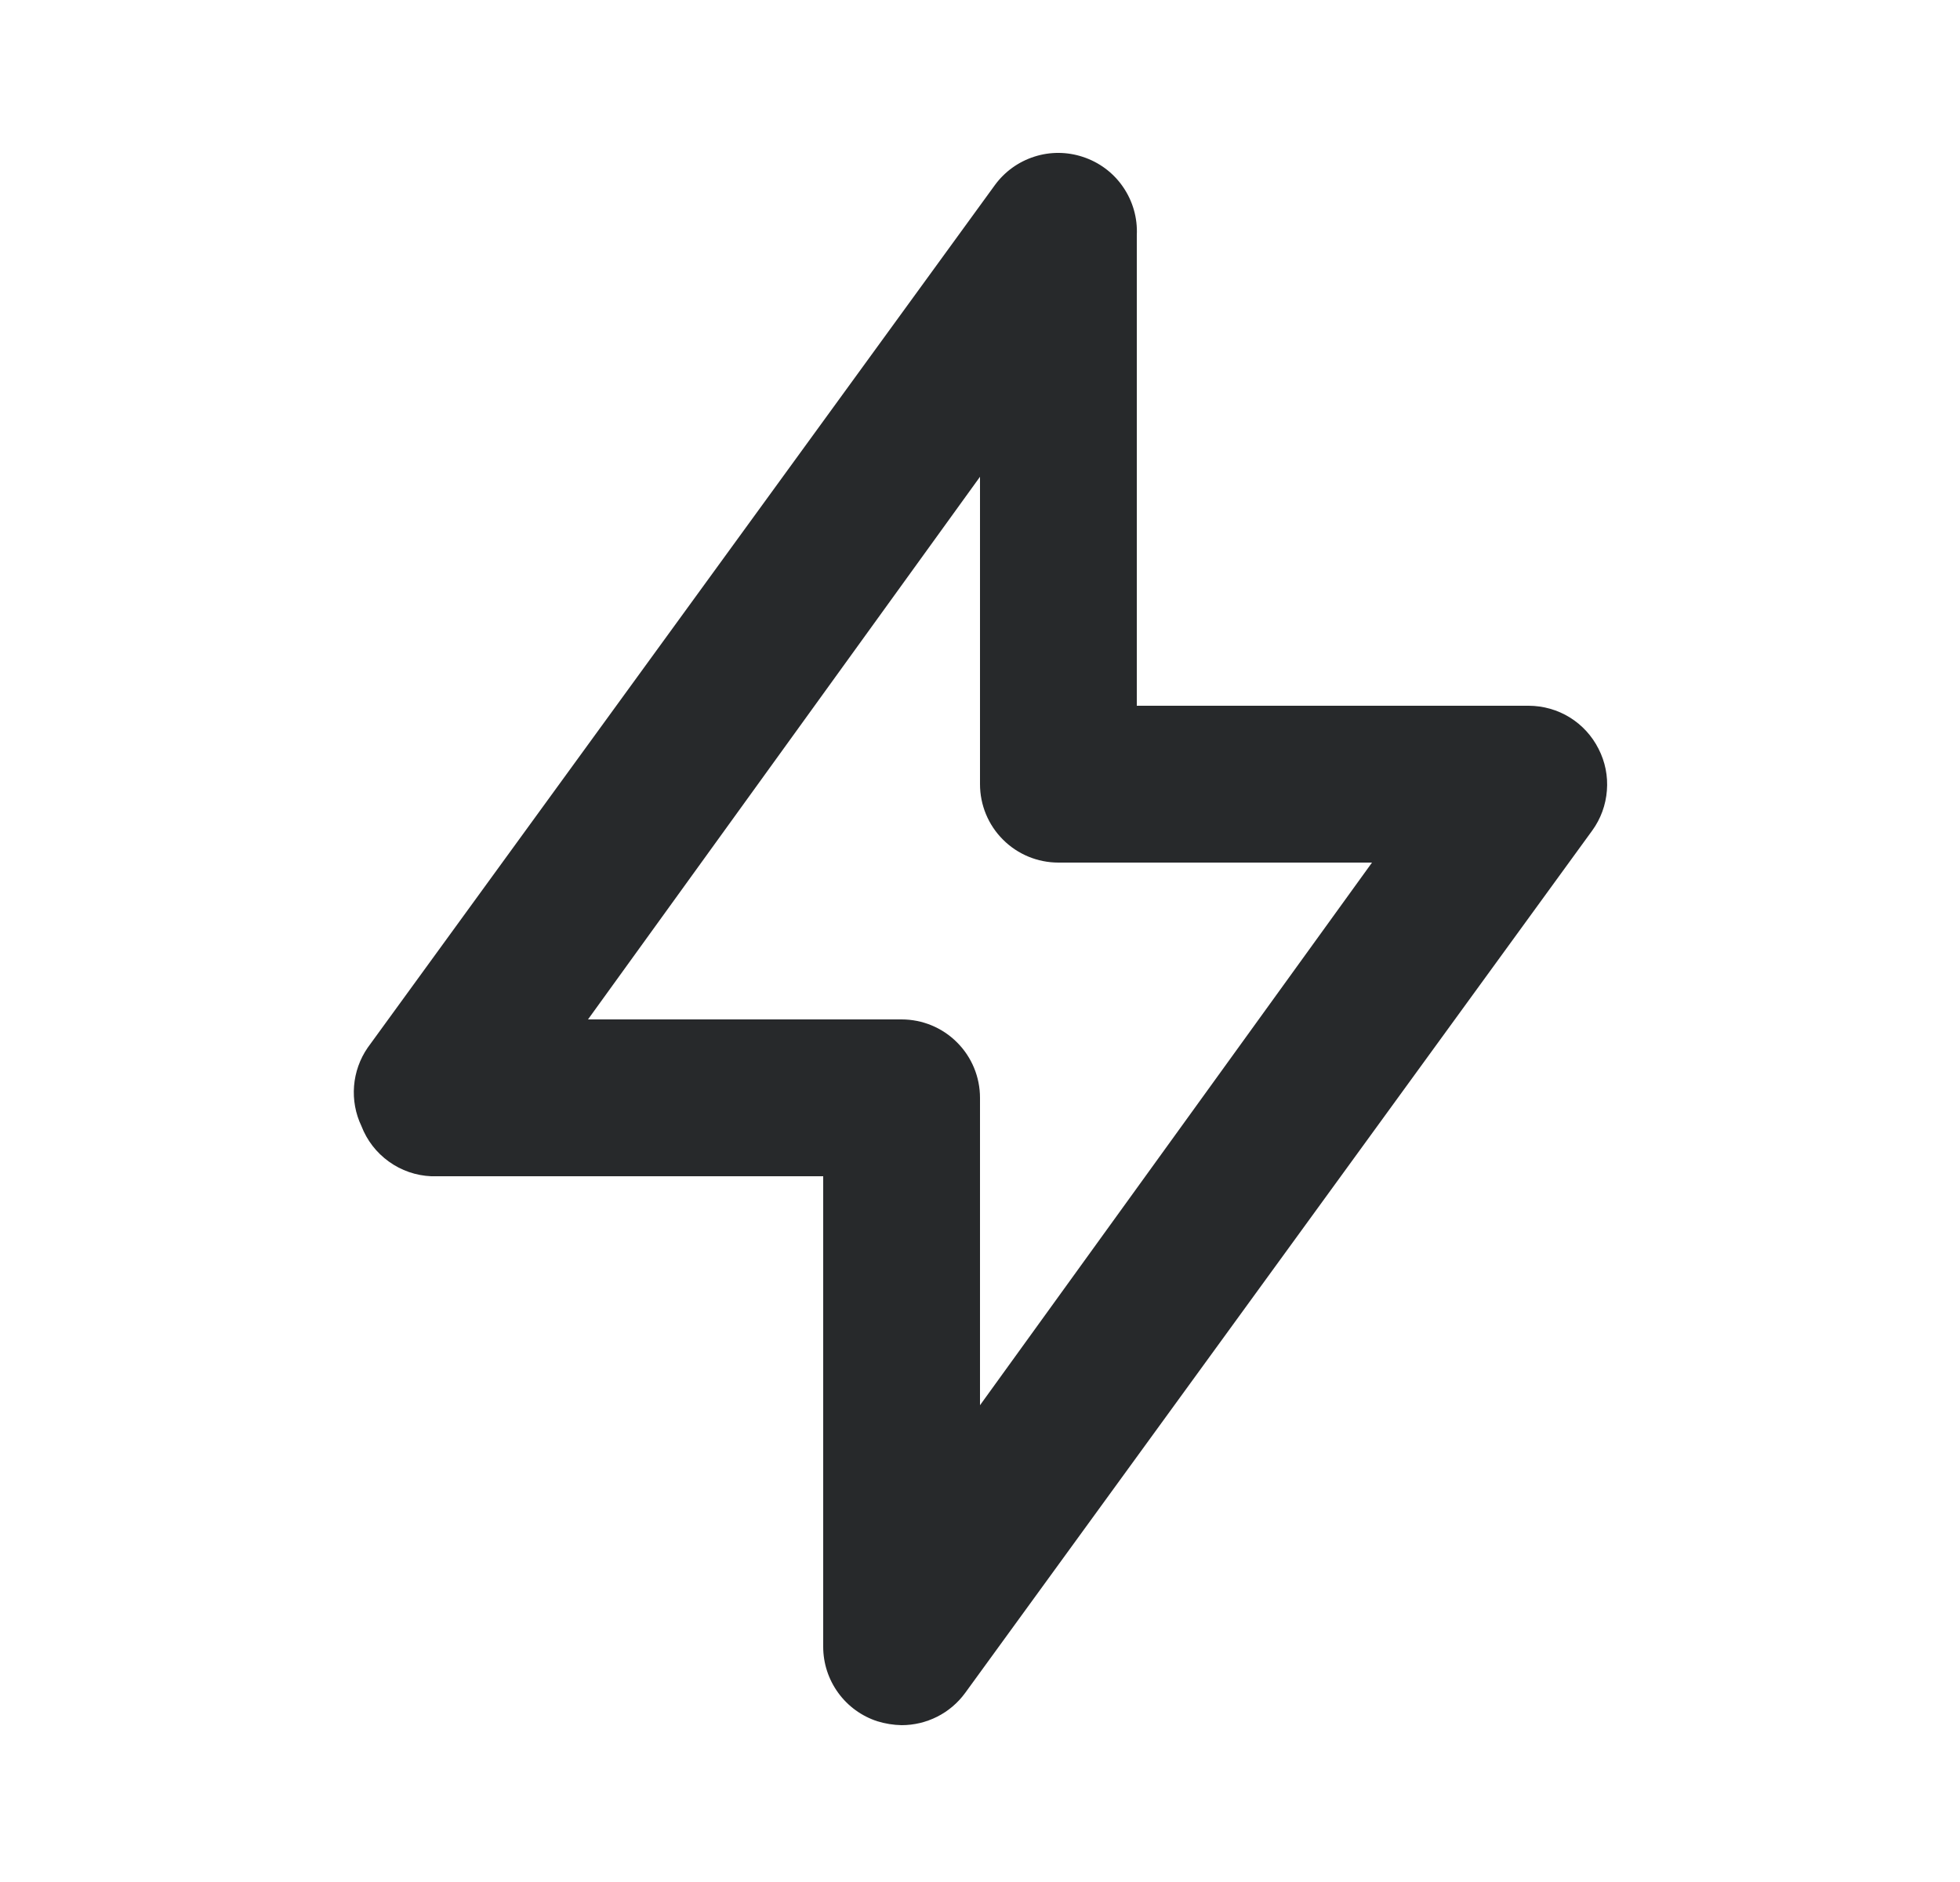
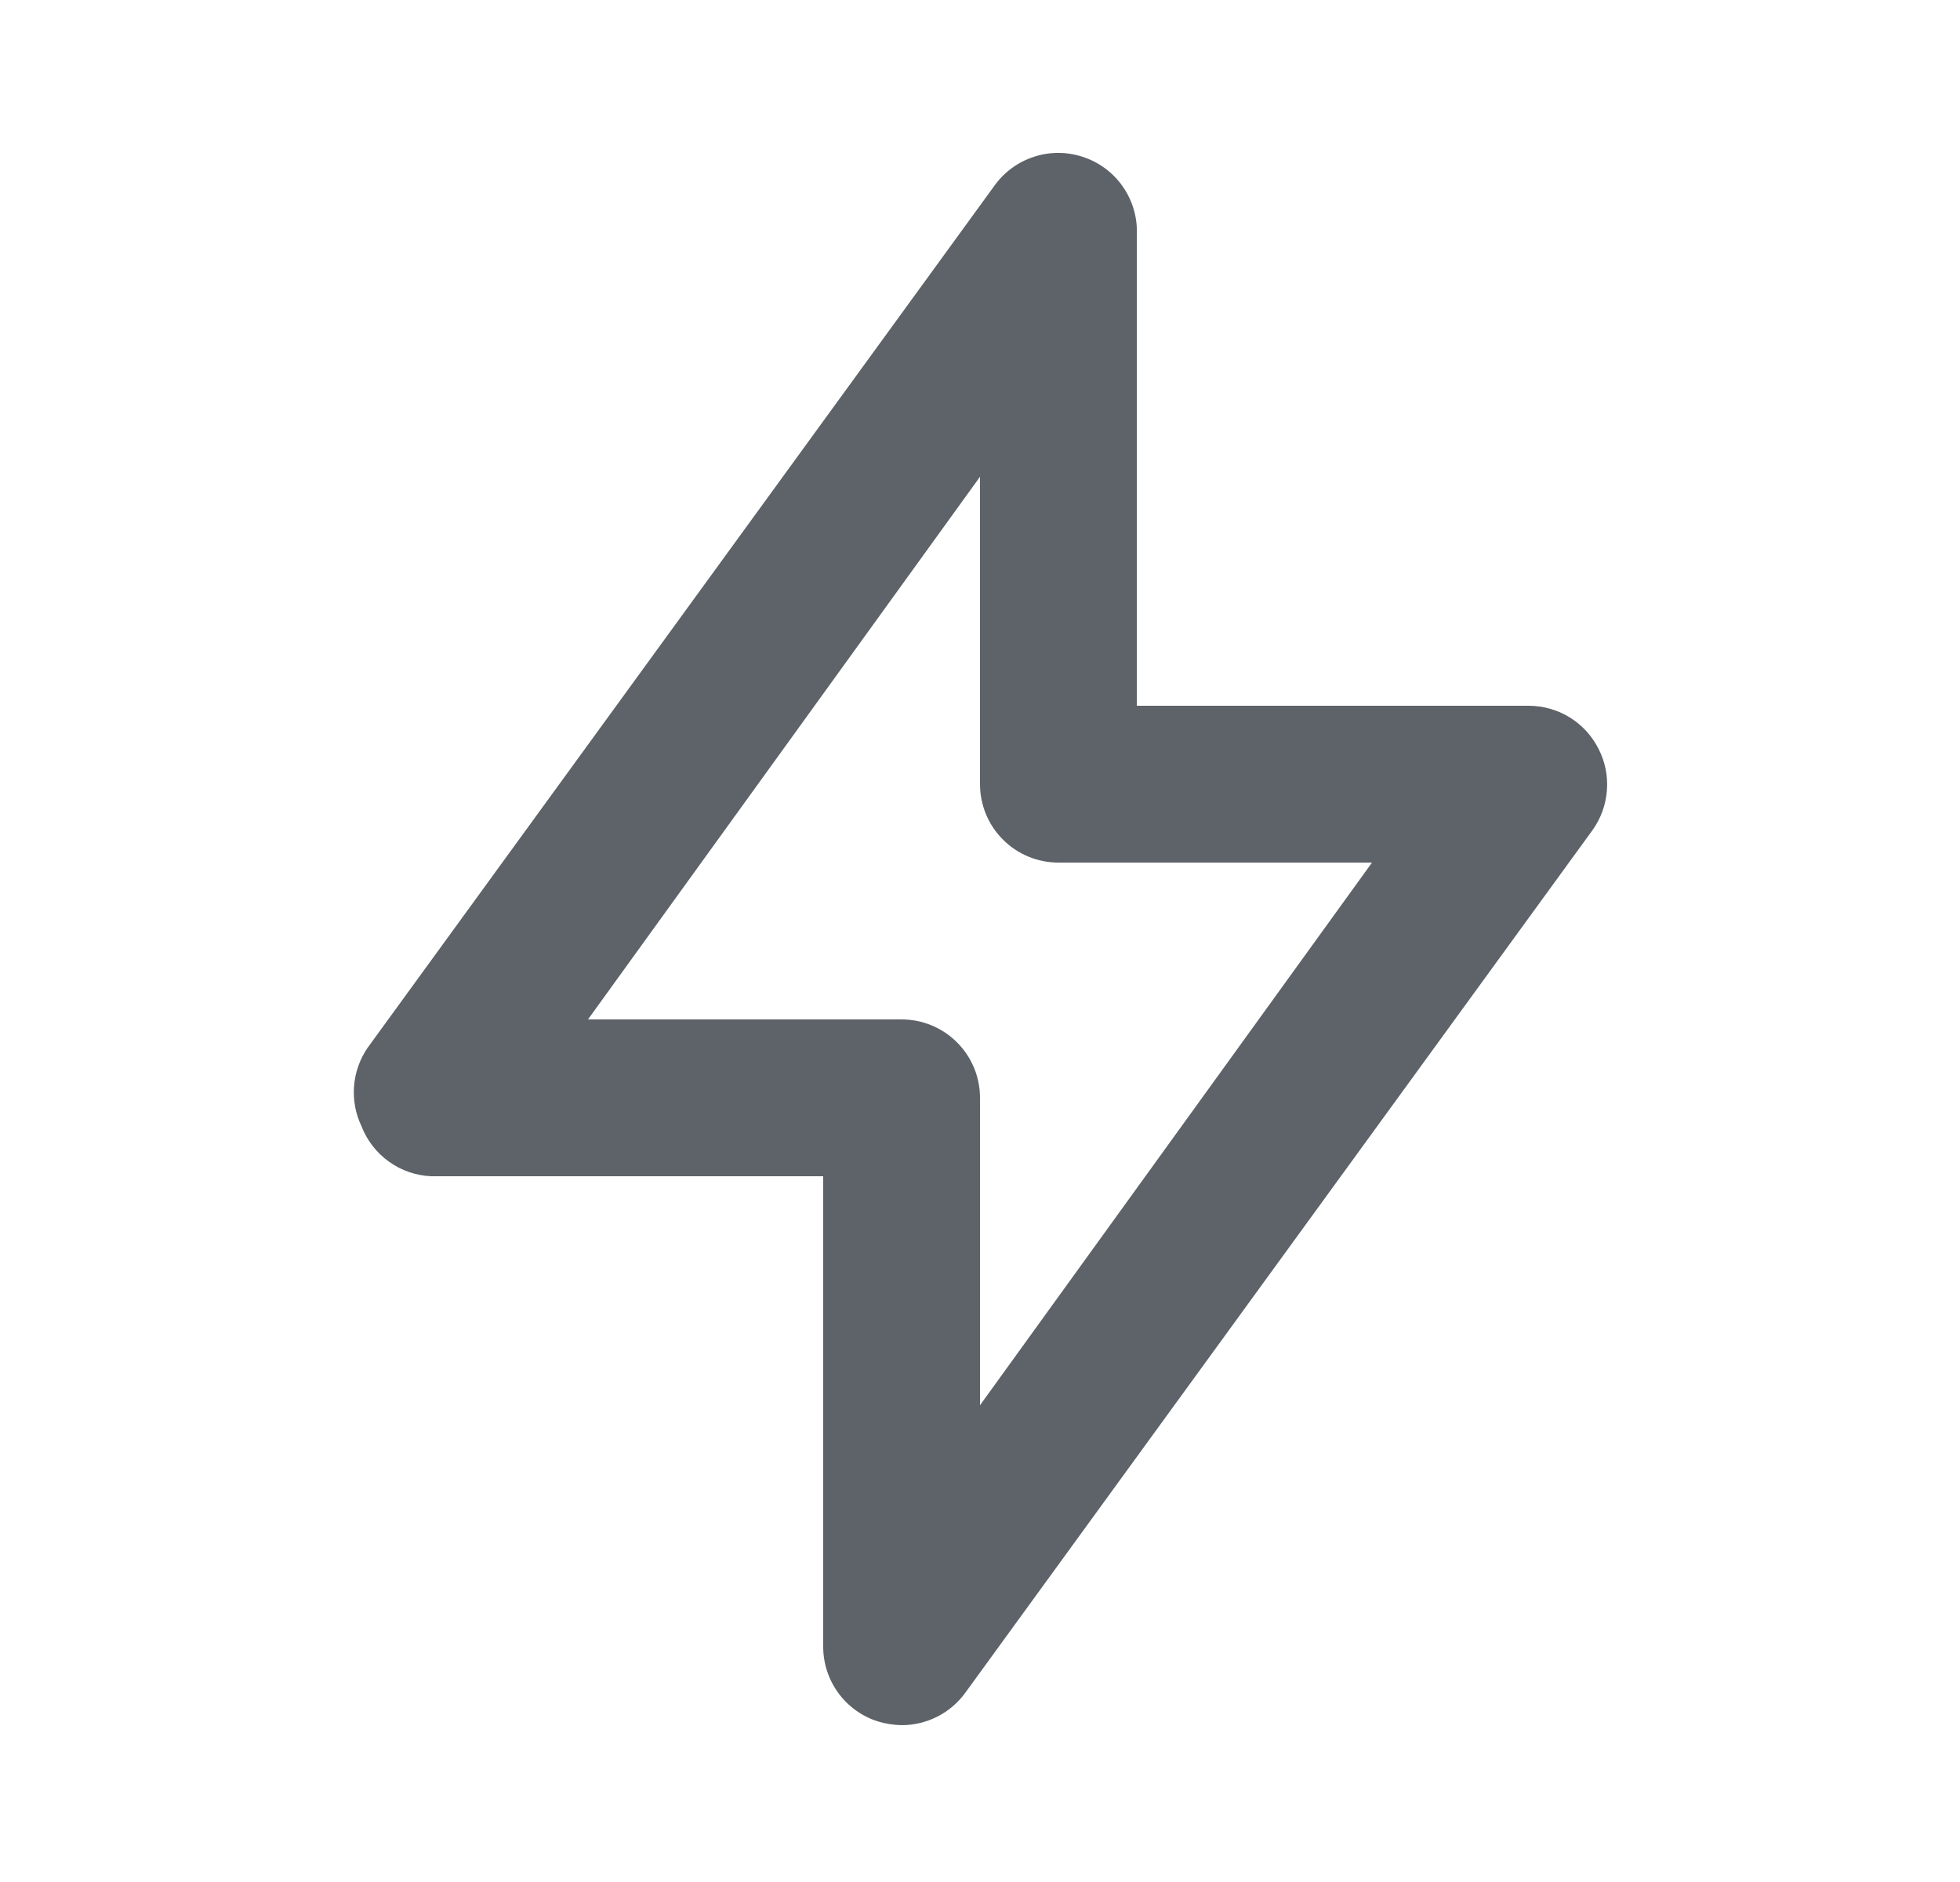
<svg xmlns="http://www.w3.org/2000/svg" width="25" height="24" viewBox="0 0 25 24" fill="none">
-   <g id="u:bolt-alt">
-     <path id="Vector" d="M20.39 9.55C20.307 9.385 20.18 9.246 20.023 9.149C19.866 9.052 19.685 9.001 19.5 9H14.5V3C14.511 2.781 14.449 2.564 14.324 2.383C14.2 2.202 14.019 2.068 13.81 2C13.609 1.934 13.393 1.933 13.192 1.998C12.99 2.063 12.815 2.189 12.69 2.36L4.69 13.36C4.59 13.505 4.53 13.674 4.516 13.849C4.502 14.025 4.534 14.201 4.61 14.36C4.68 14.542 4.801 14.699 4.96 14.813C5.118 14.927 5.306 14.992 5.5 15H10.5V21C10.5 21.211 10.567 21.416 10.691 21.587C10.815 21.758 10.99 21.885 11.19 21.95C11.291 21.981 11.395 21.998 11.5 22C11.658 22 11.813 21.963 11.954 21.892C12.095 21.821 12.217 21.717 12.31 21.59L20.31 10.59C20.418 10.441 20.482 10.265 20.496 10.081C20.511 9.898 20.474 9.714 20.39 9.55ZM12.5 17.92V14C12.5 13.735 12.395 13.48 12.207 13.293C12.02 13.105 11.765 13 11.5 13H7.5L12.5 6.08V10C12.5 10.265 12.605 10.52 12.793 10.707C12.98 10.895 13.235 11 13.5 11H17.5L12.5 17.92Z" fill="#27292B" />
-   </g>
+   <path d="M20.39 9.55C20.307 9.385 20.18 9.246 20.023 9.149C19.866 9.052 19.685 9.001 19.5 9H14.5V3C14.511 2.781 14.449 2.564 14.324 2.383C14.2 2.202 14.019 2.068 13.81 2C13.609 1.934 13.393 1.933 13.192 1.998C12.99 2.063 12.815 2.189 12.69 2.36L4.69 13.36C4.59 13.505 4.53 13.674 4.516 13.849C4.502 14.025 4.534 14.201 4.61 14.36C4.68 14.542 4.801 14.699 4.96 14.813C5.118 14.927 5.306 14.992 5.5 15H10.5V21C10.5 21.211 10.567 21.416 10.691 21.587C10.815 21.758 10.99 21.885 11.19 21.95C11.291 21.981 11.395 21.998 11.5 22C11.658 22 11.813 21.963 11.954 21.892C12.095 21.821 12.217 21.717 12.31 21.59L20.31 10.59C20.418 10.441 20.482 10.265 20.496 10.081C20.511 9.898 20.474 9.714 20.39 9.55ZM12.5 17.92V14C12.5 13.735 12.395 13.48 12.207 13.293C12.02 13.105 11.765 13 11.5 13H7.5L12.5 6.08V10C12.5 10.265 12.605 10.52 12.793 10.707C12.98 10.895 13.235 11 13.5 11H17.5L12.5 17.92Z" fill="#5D6368" />
</svg>
